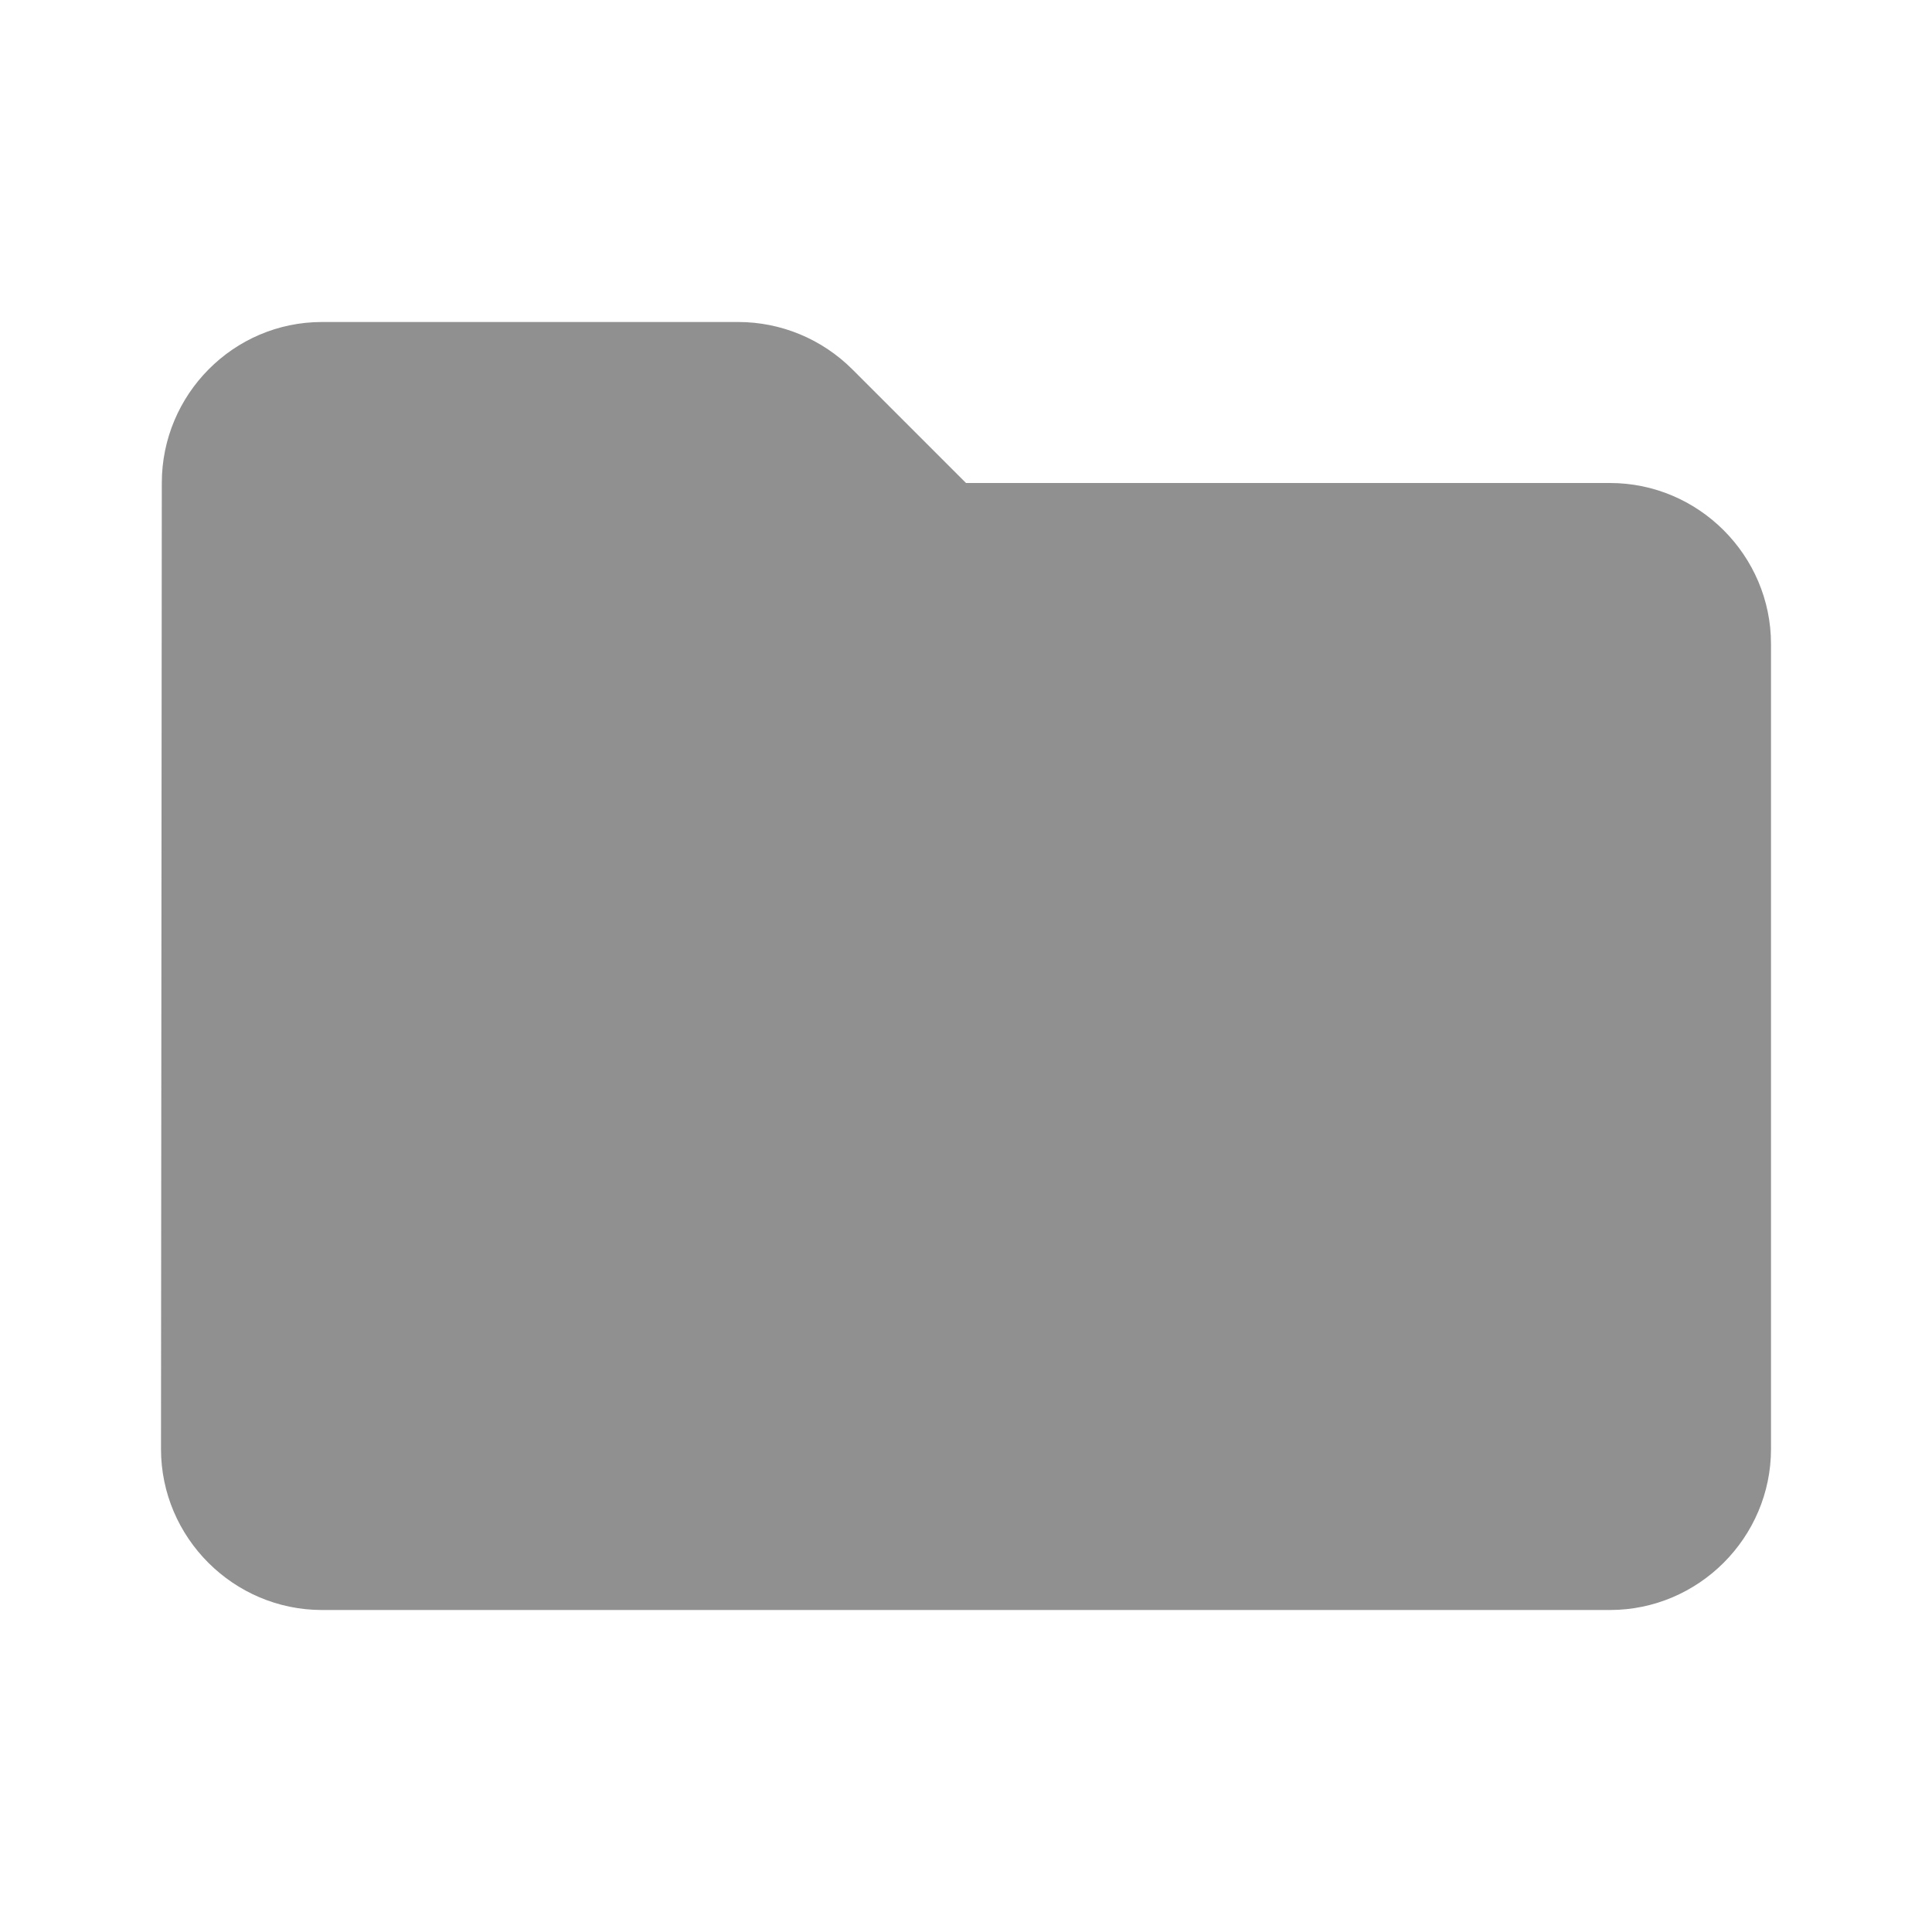
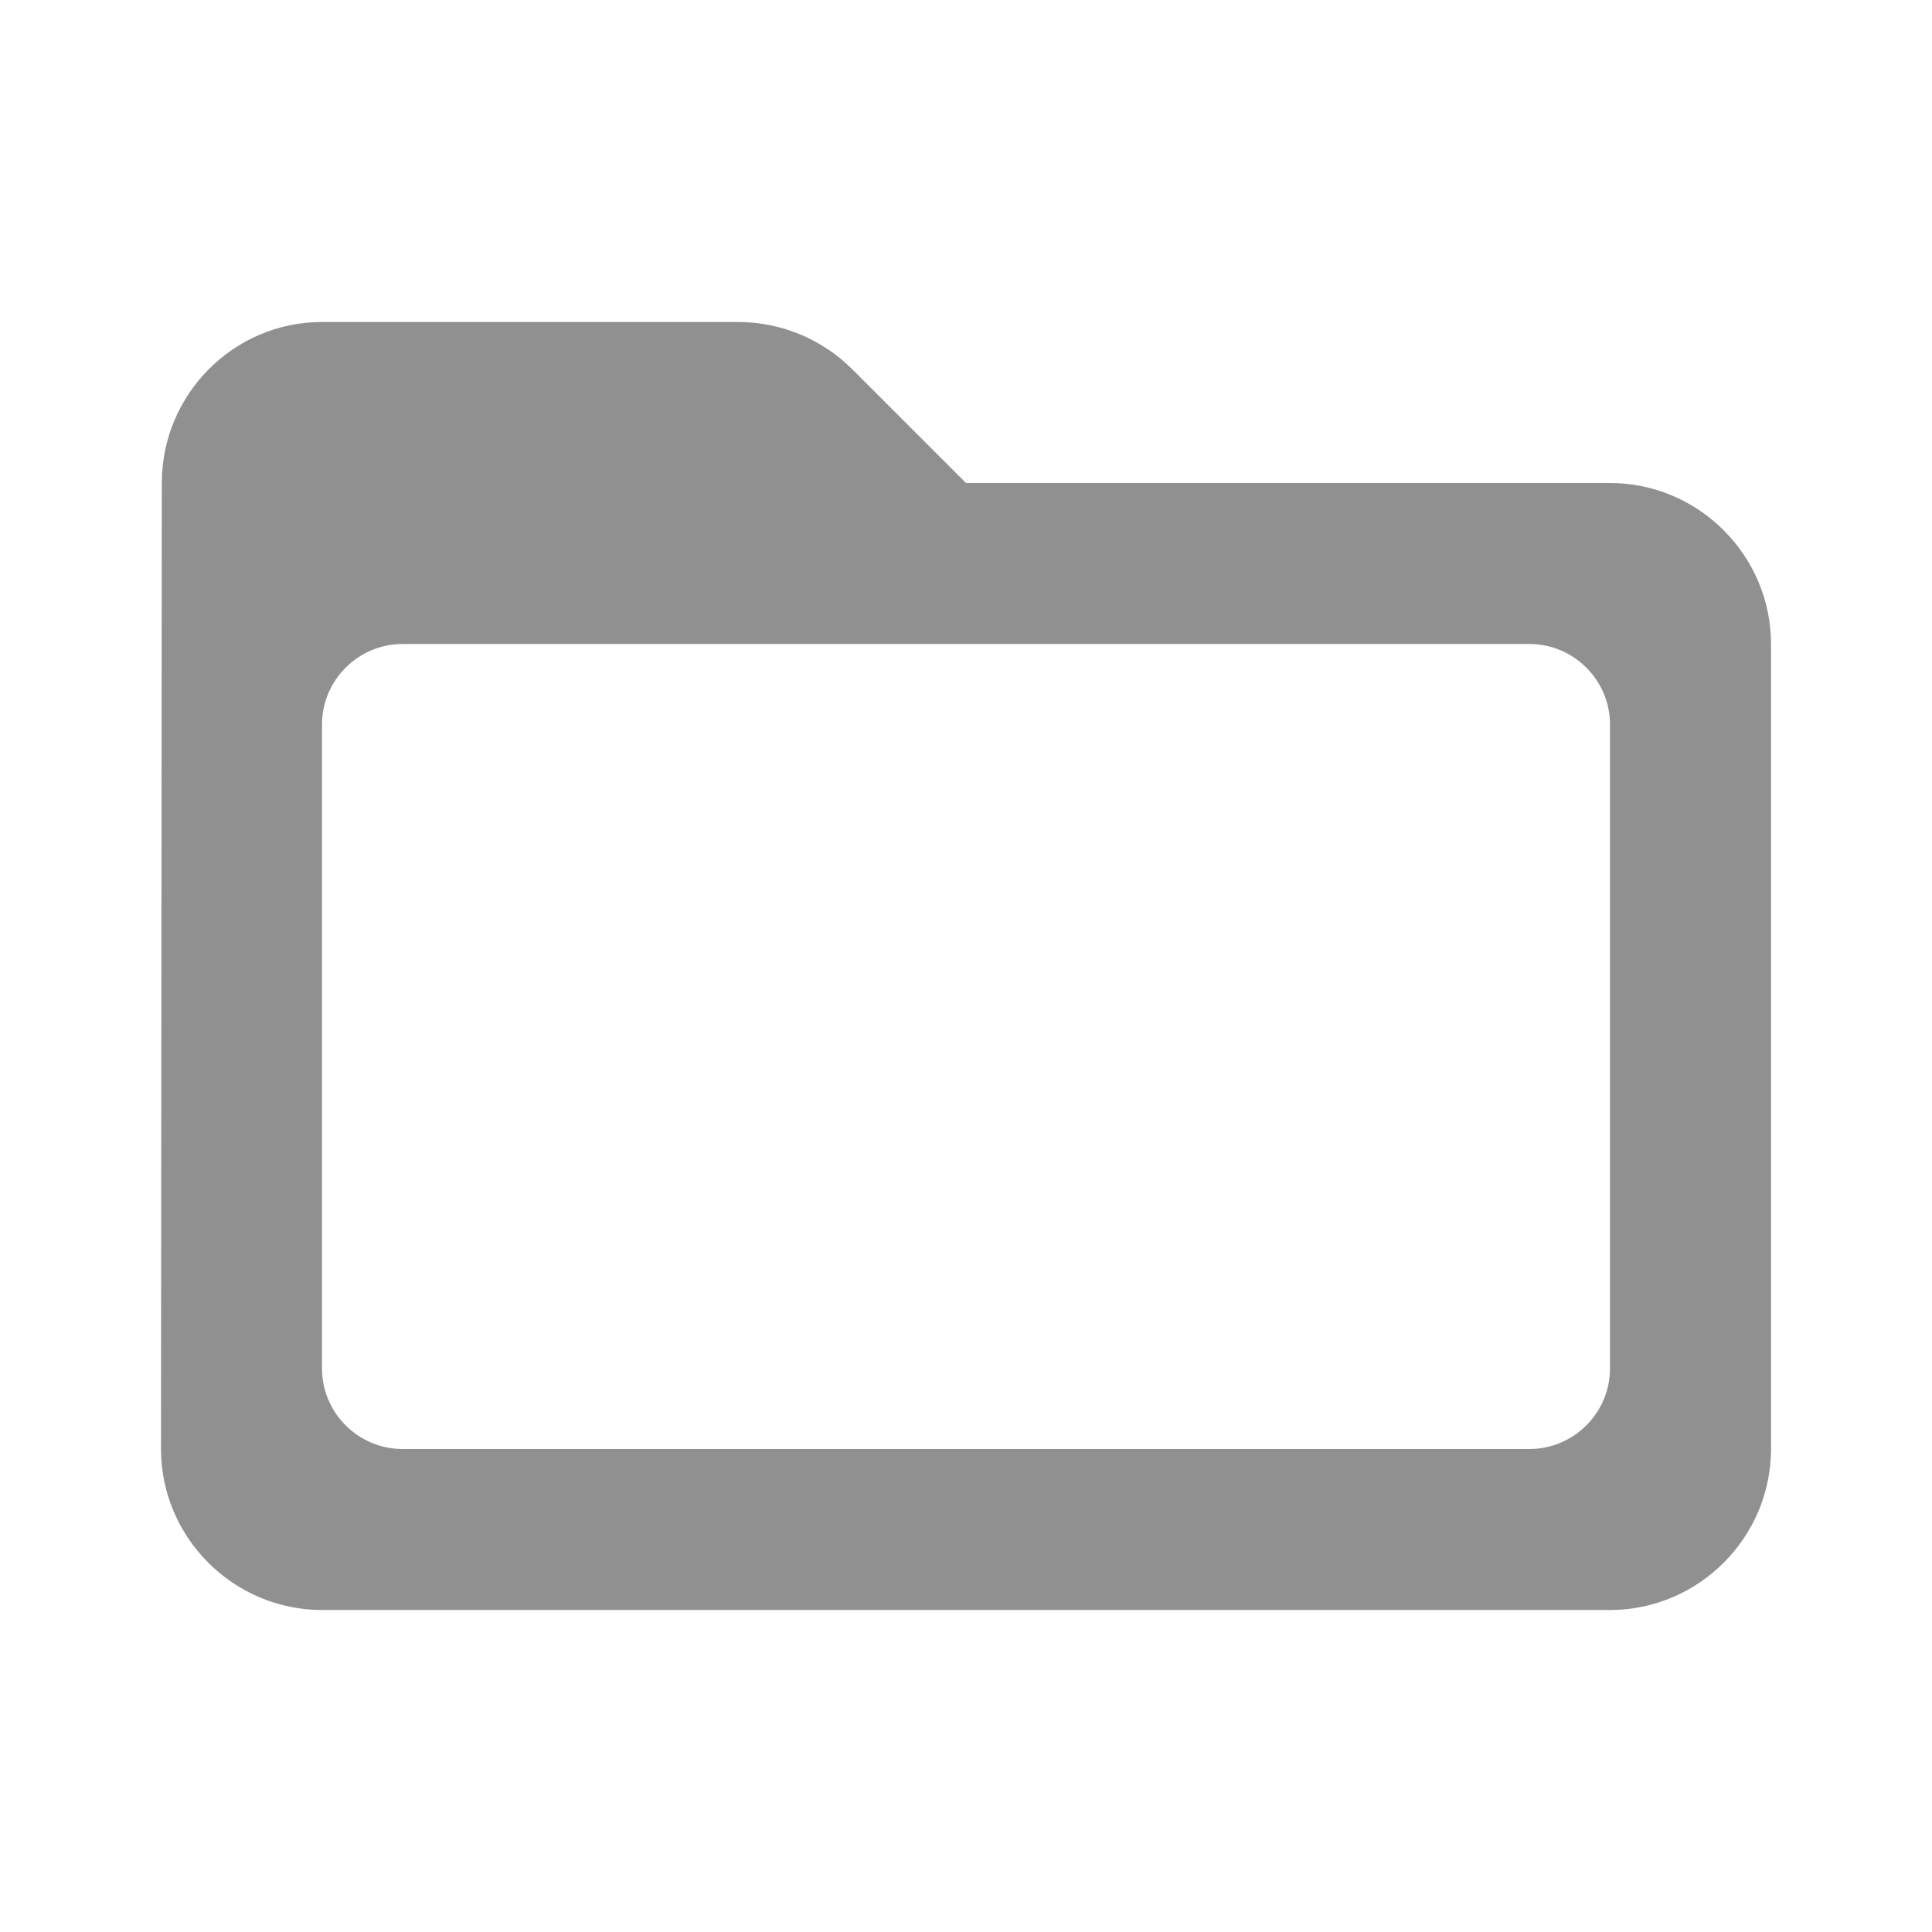
<svg xmlns="http://www.w3.org/2000/svg" height="24" viewBox="0 0 24 24" width="24">
-   <path fill="#909090" d="M10.59 4.59C10.21 4.21 9.7 4 9.17 4H4c-1.1 0-1.99.9-1.99 2L2 18c0 1.1.9 2 2 2h16c1.1 0 2-.9 2-2V8c0-1.1-.9-2-2-2h-8l-1.41-1.41z" />
+   <path fill="#909090" d="M20 6h-8l-1.41-1.41C10.21 4.21 9.7 4 9.17 4H4c-1.1 0-1.99.9-1.99 2L2 18c0 1.1.9 2 2 2h16c1.1 0 2-.9 2-2V8c0-1.1-.9-2-2-2zm-1 12H5c-.55 0-1-.45-1-1V9c0-.55.45-1 1-1h14c.55 0 1 .45 1 1v8c0 .55-.45 1-1 1z" />
</svg>
